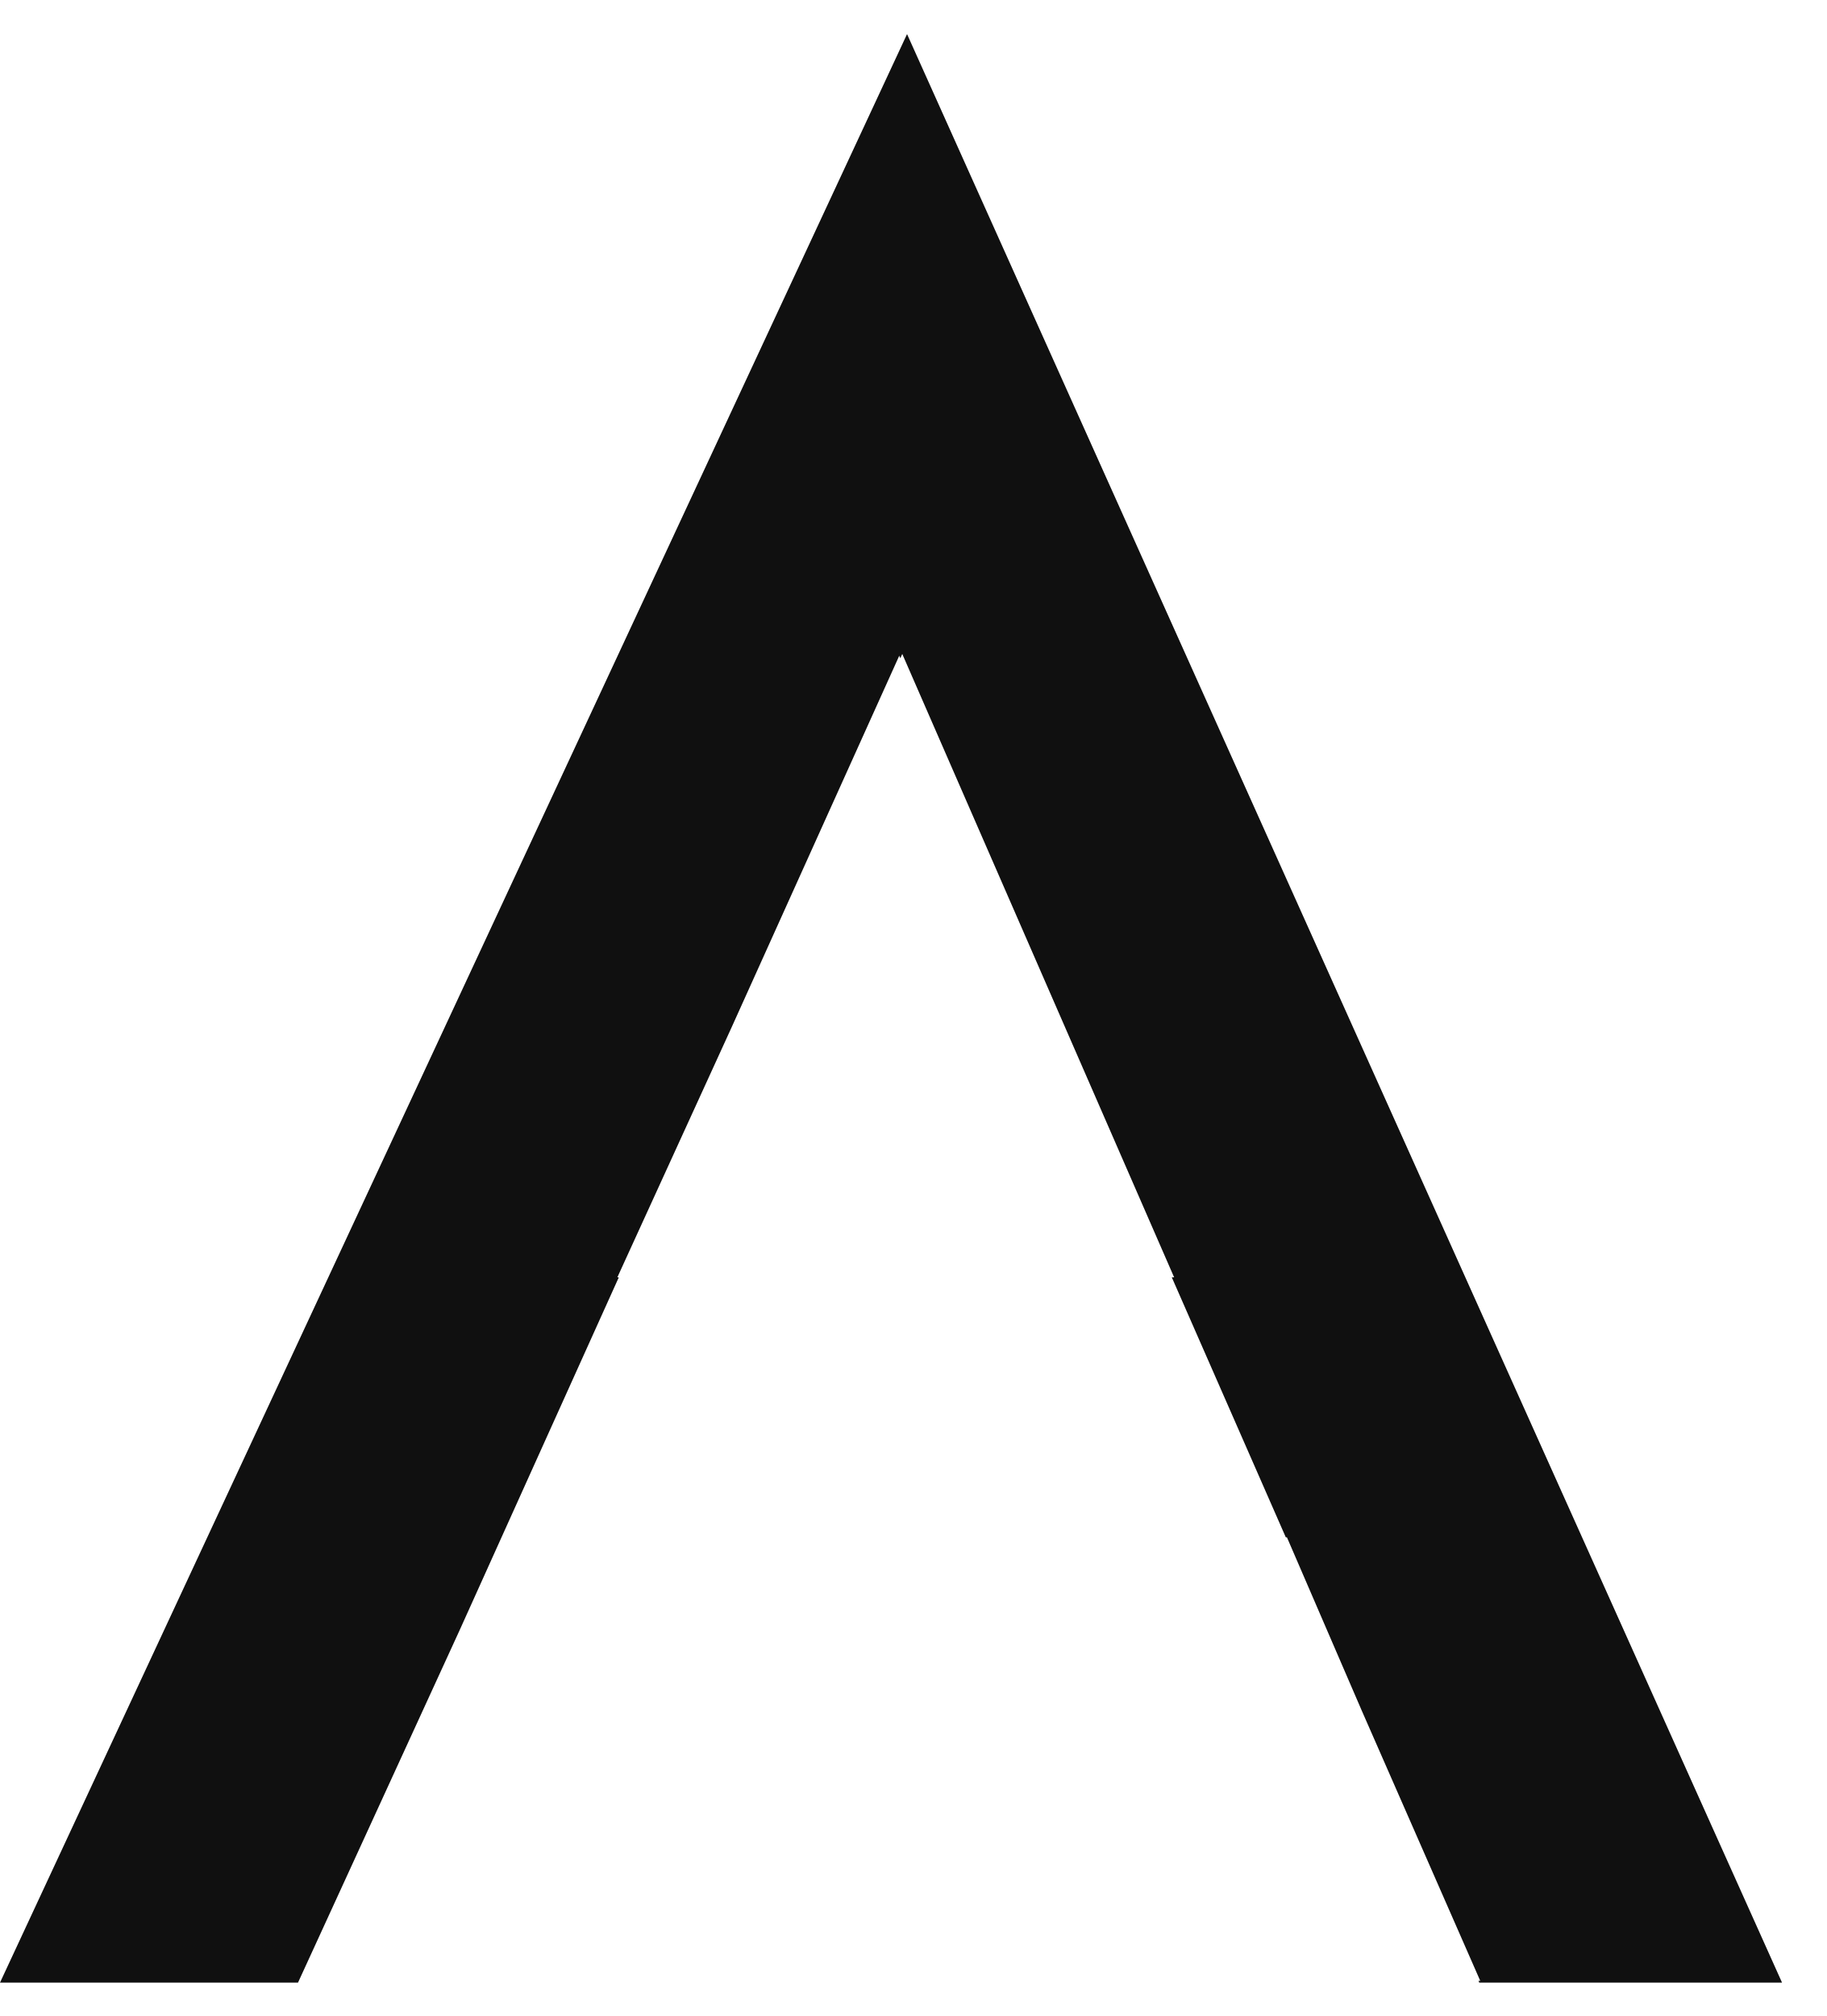
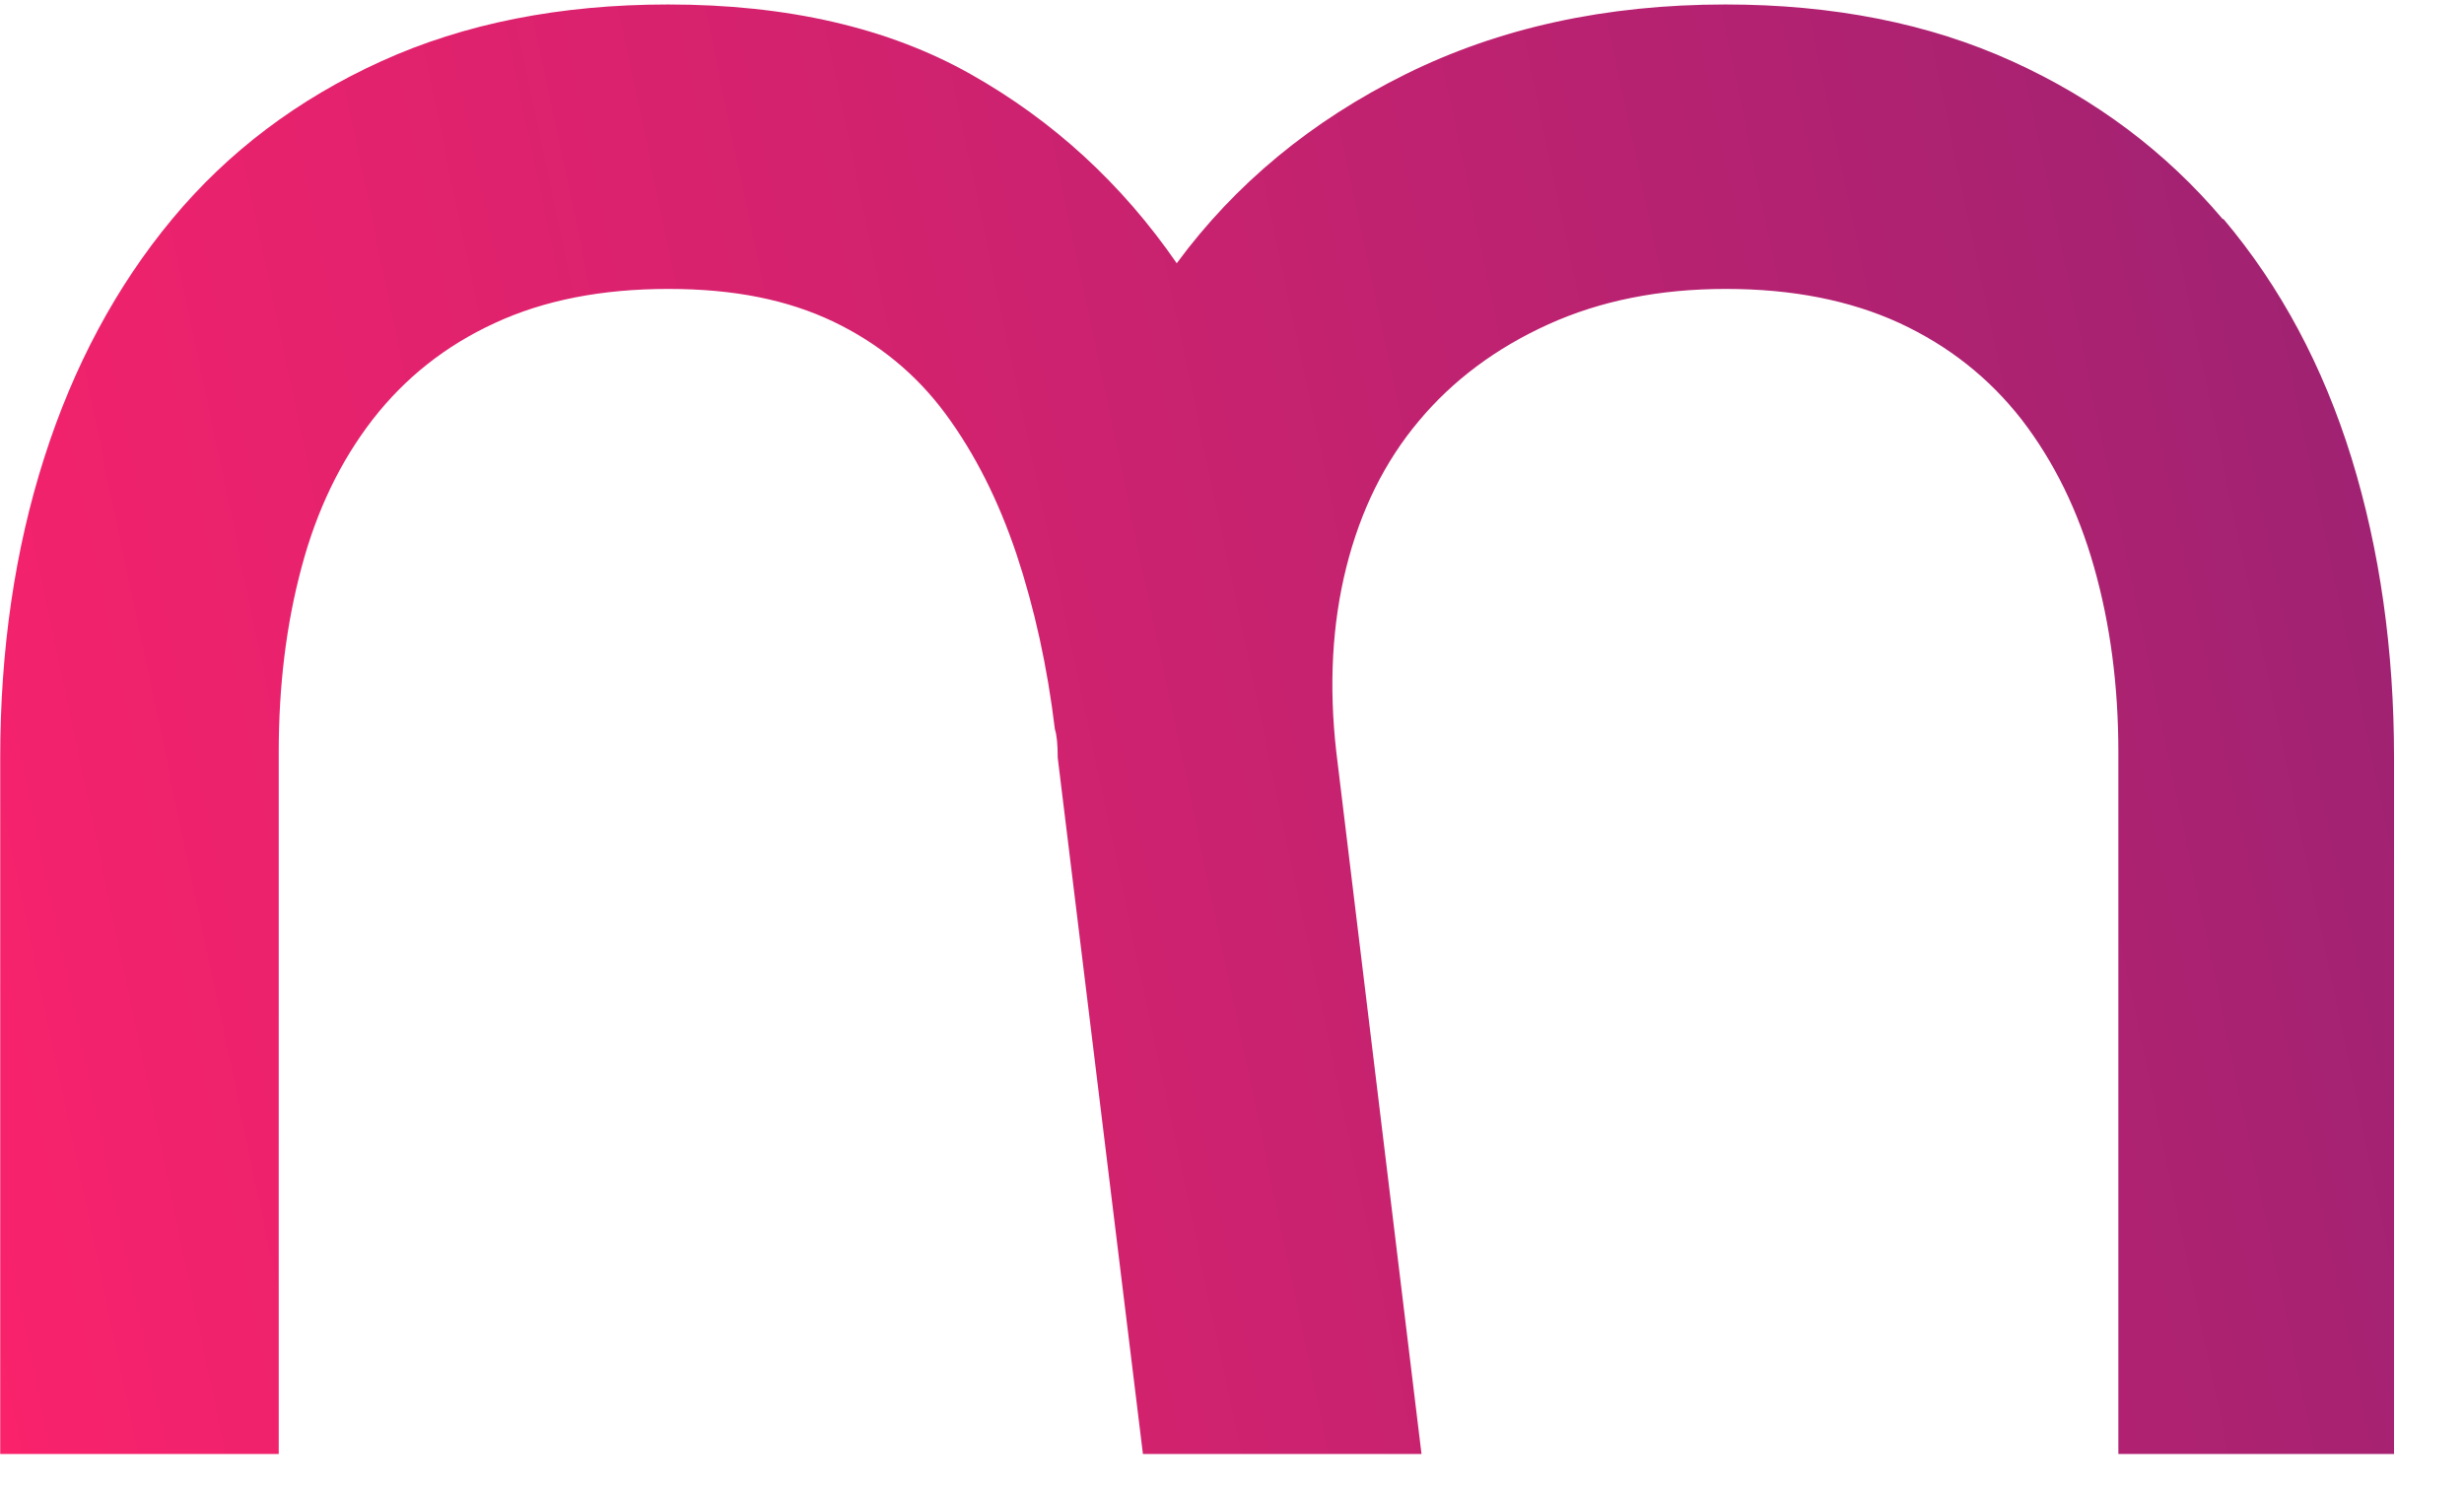
- <svg xmlns="http://www.w3.org/2000/svg" width="29" height="32" viewBox="0 0 29 32" fill="none">
-   <path fill-rule="evenodd" clip-rule="evenodd" d="M20.413 24.402H20.431L21.618 27.151L23.5 31.442L23.472 31.442L23.484 31.47H28.291L14.4 0.541L0 31.47H4.731L7.296 25.878L9.824 20.275H9.801L11.621 16.293L14.276 10.409L14.293 10.448L14.324 10.38L18.64 20.275H18.603L20.413 24.402Z" fill="#101010" />
+ <svg xmlns="http://www.w3.org/2000/svg" width="33" height="20" viewBox="0 0 33 20" fill="none">
+   <path d="M29.768 2.934C29.007 2.034 28.068 1.329 26.952 0.822C25.836 0.314 24.553 0.06 23.107 0.06C21.508 0.06 20.08 0.372 18.825 0.994C17.57 1.616 16.546 2.459 15.76 3.526C15.023 2.459 14.104 1.616 13.001 0.994C11.899 0.372 10.545 0.06 8.949 0.06C7.502 0.06 6.219 0.314 5.103 0.822C3.987 1.329 3.054 2.034 2.306 2.934C1.558 3.835 0.985 4.902 0.592 6.133C0.199 7.363 0.003 8.703 0.003 10.15V19.475H3.733V10.073C3.733 9.186 3.834 8.359 4.039 7.598C4.241 6.837 4.56 6.176 4.991 5.619C5.423 5.063 5.968 4.629 6.629 4.326C7.289 4.02 8.062 3.87 8.951 3.87C9.841 3.87 10.55 4.018 11.159 4.307C11.768 4.599 12.27 5.011 12.663 5.543C13.056 6.075 13.372 6.703 13.615 7.426C13.855 8.149 14.027 8.93 14.128 9.768C14.153 9.844 14.166 9.97 14.166 10.15L15.307 19.475H19.038L17.897 10.073C17.796 9.186 17.84 8.359 18.031 7.598C18.222 6.837 18.544 6.184 19.002 5.639C19.458 5.093 20.037 4.662 20.735 4.345C21.434 4.028 22.225 3.87 23.115 3.87C24.005 3.87 24.777 4.023 25.437 4.326C26.098 4.632 26.641 5.063 27.075 5.619C27.506 6.179 27.831 6.837 28.046 7.598C28.262 8.359 28.371 9.184 28.371 10.073V19.475H32.063V10.15C32.063 8.703 31.872 7.363 31.493 6.133C31.111 4.902 30.541 3.837 29.779 2.934H29.768Z" fill="url(#paint0_linear_8205_44990)" />
+   <defs>
+     <linearGradient id="paint0_linear_8205_44990" x1="-10.007" y1="16.061" x2="86.609" y2="-4.257" gradientUnits="userSpaceOnUse">
+       <stop offset="0.07" stop-color="#FF226B" />
+       <stop offset="0.54" stop-color="#852274" />
+       <stop offset="1" stop-color="#09237F" />
+     </linearGradient>
+   </defs>
</svg>
